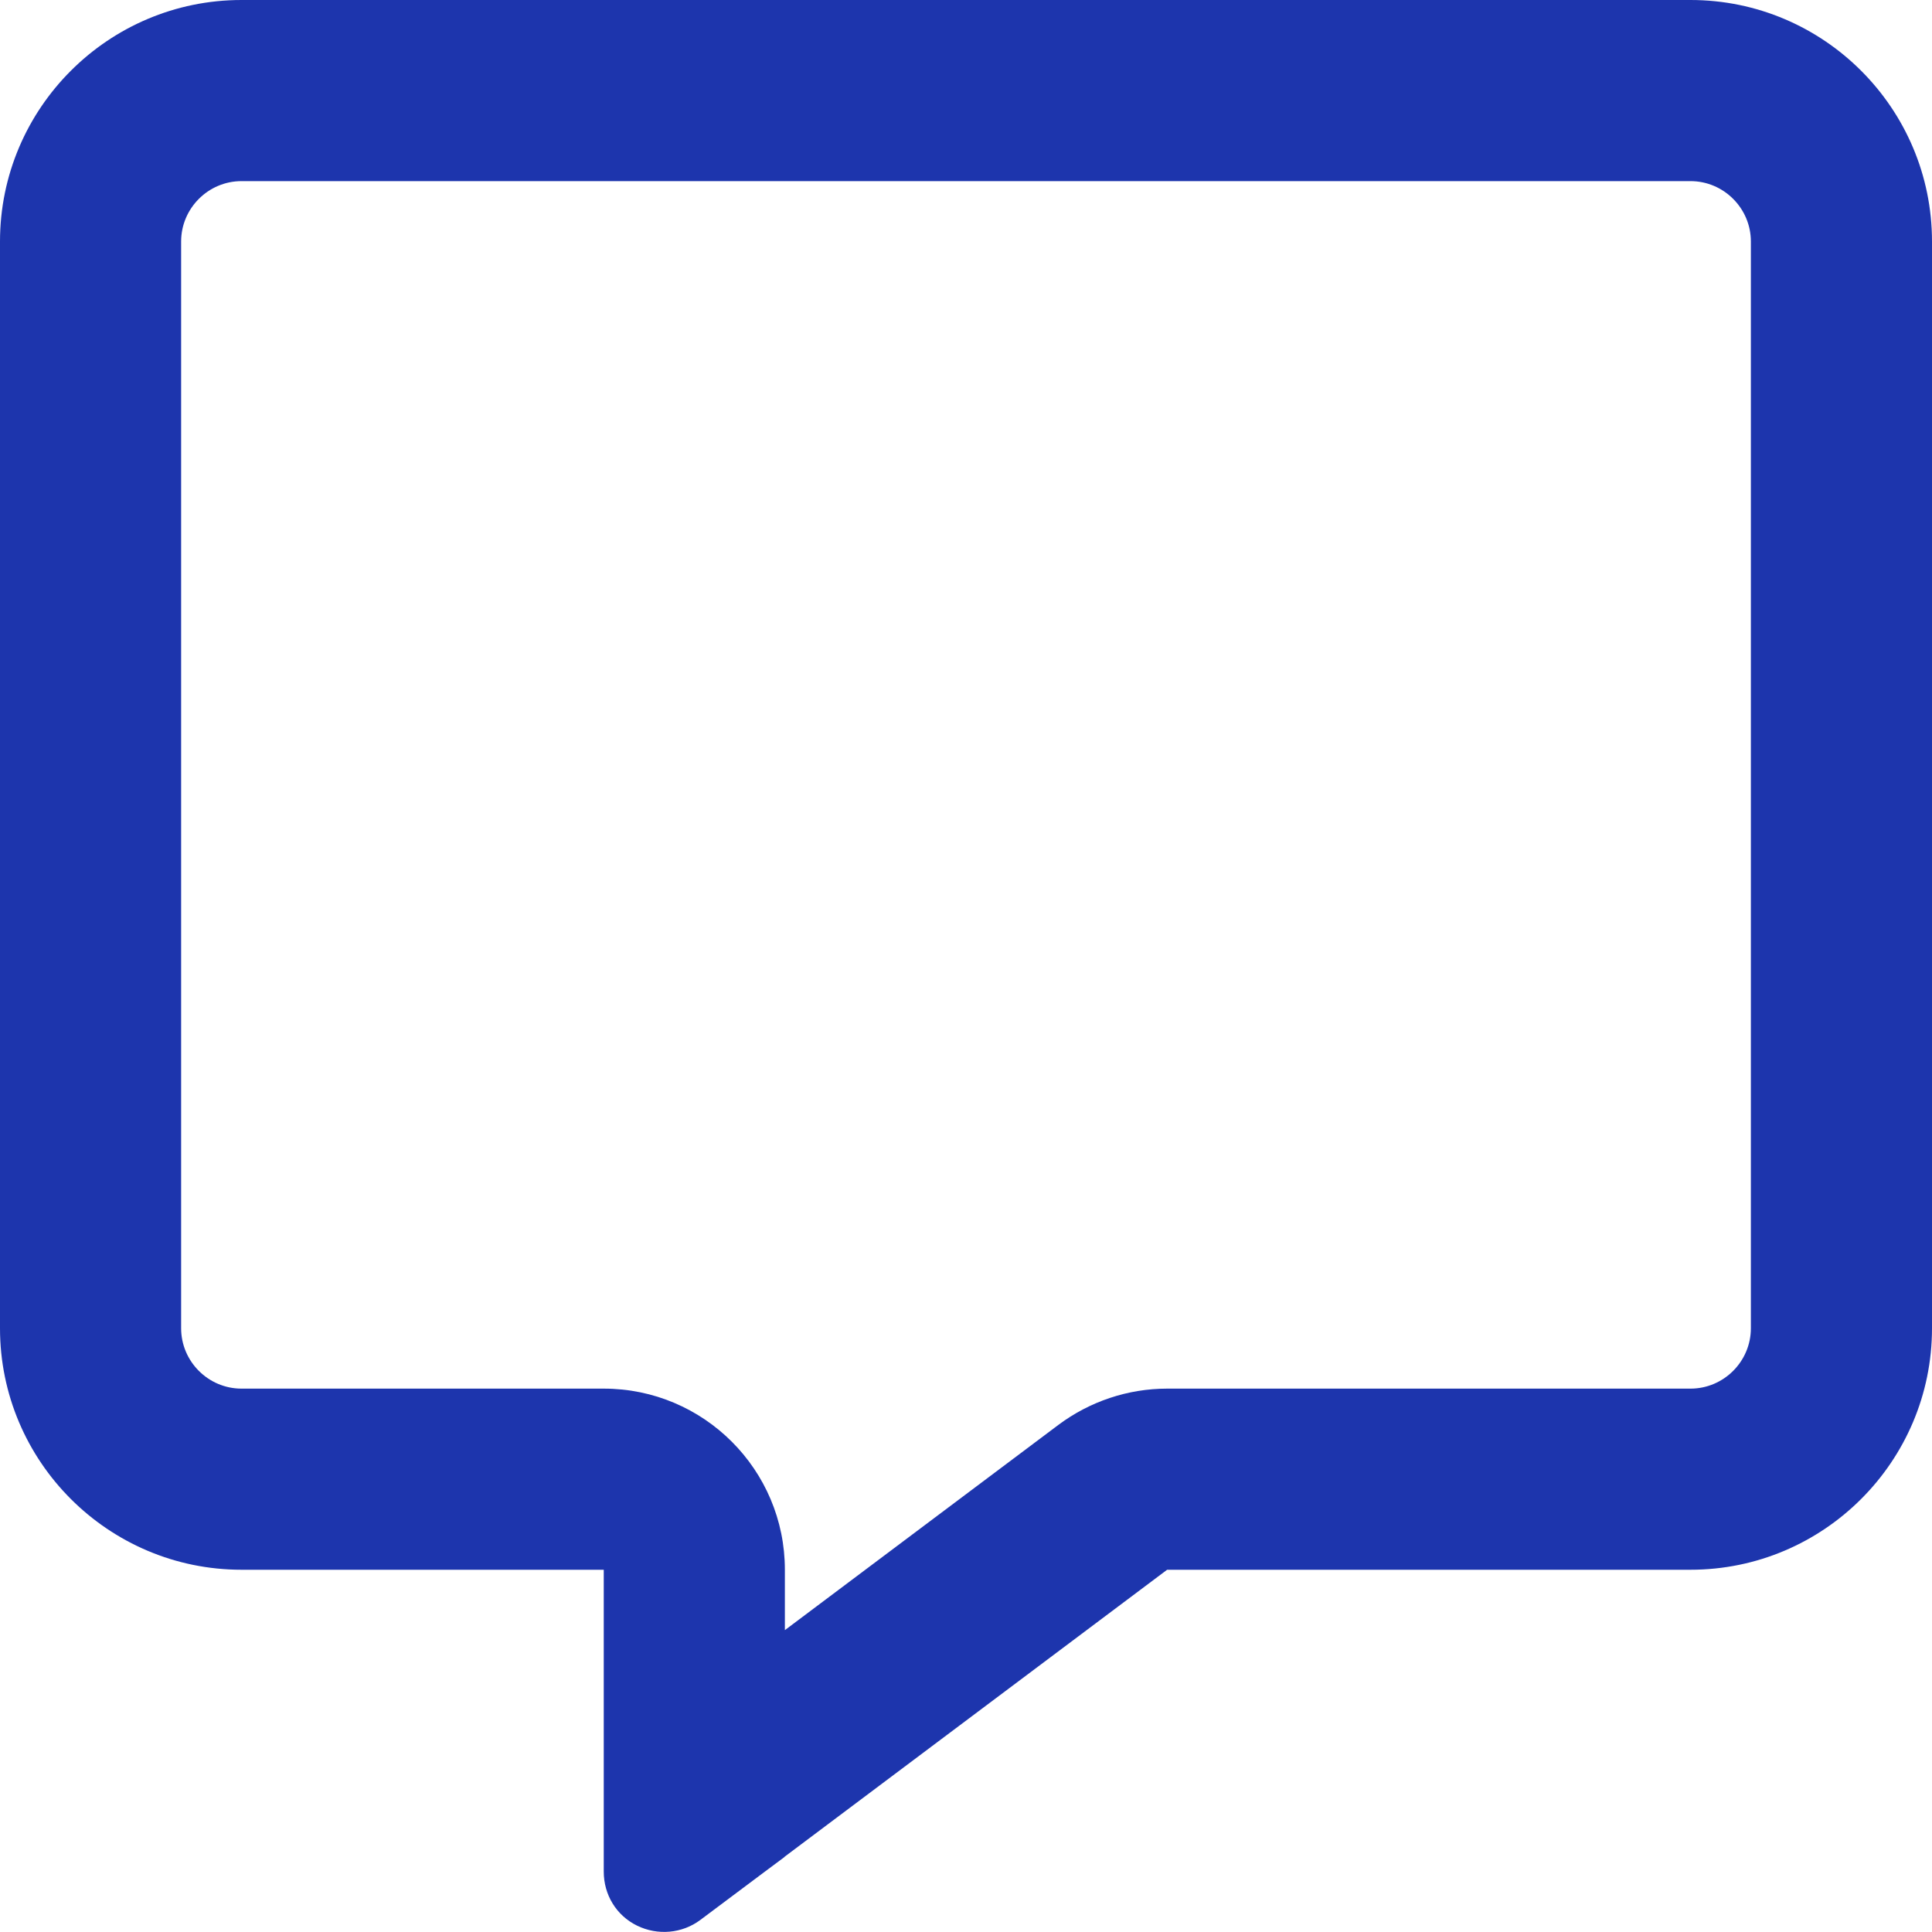
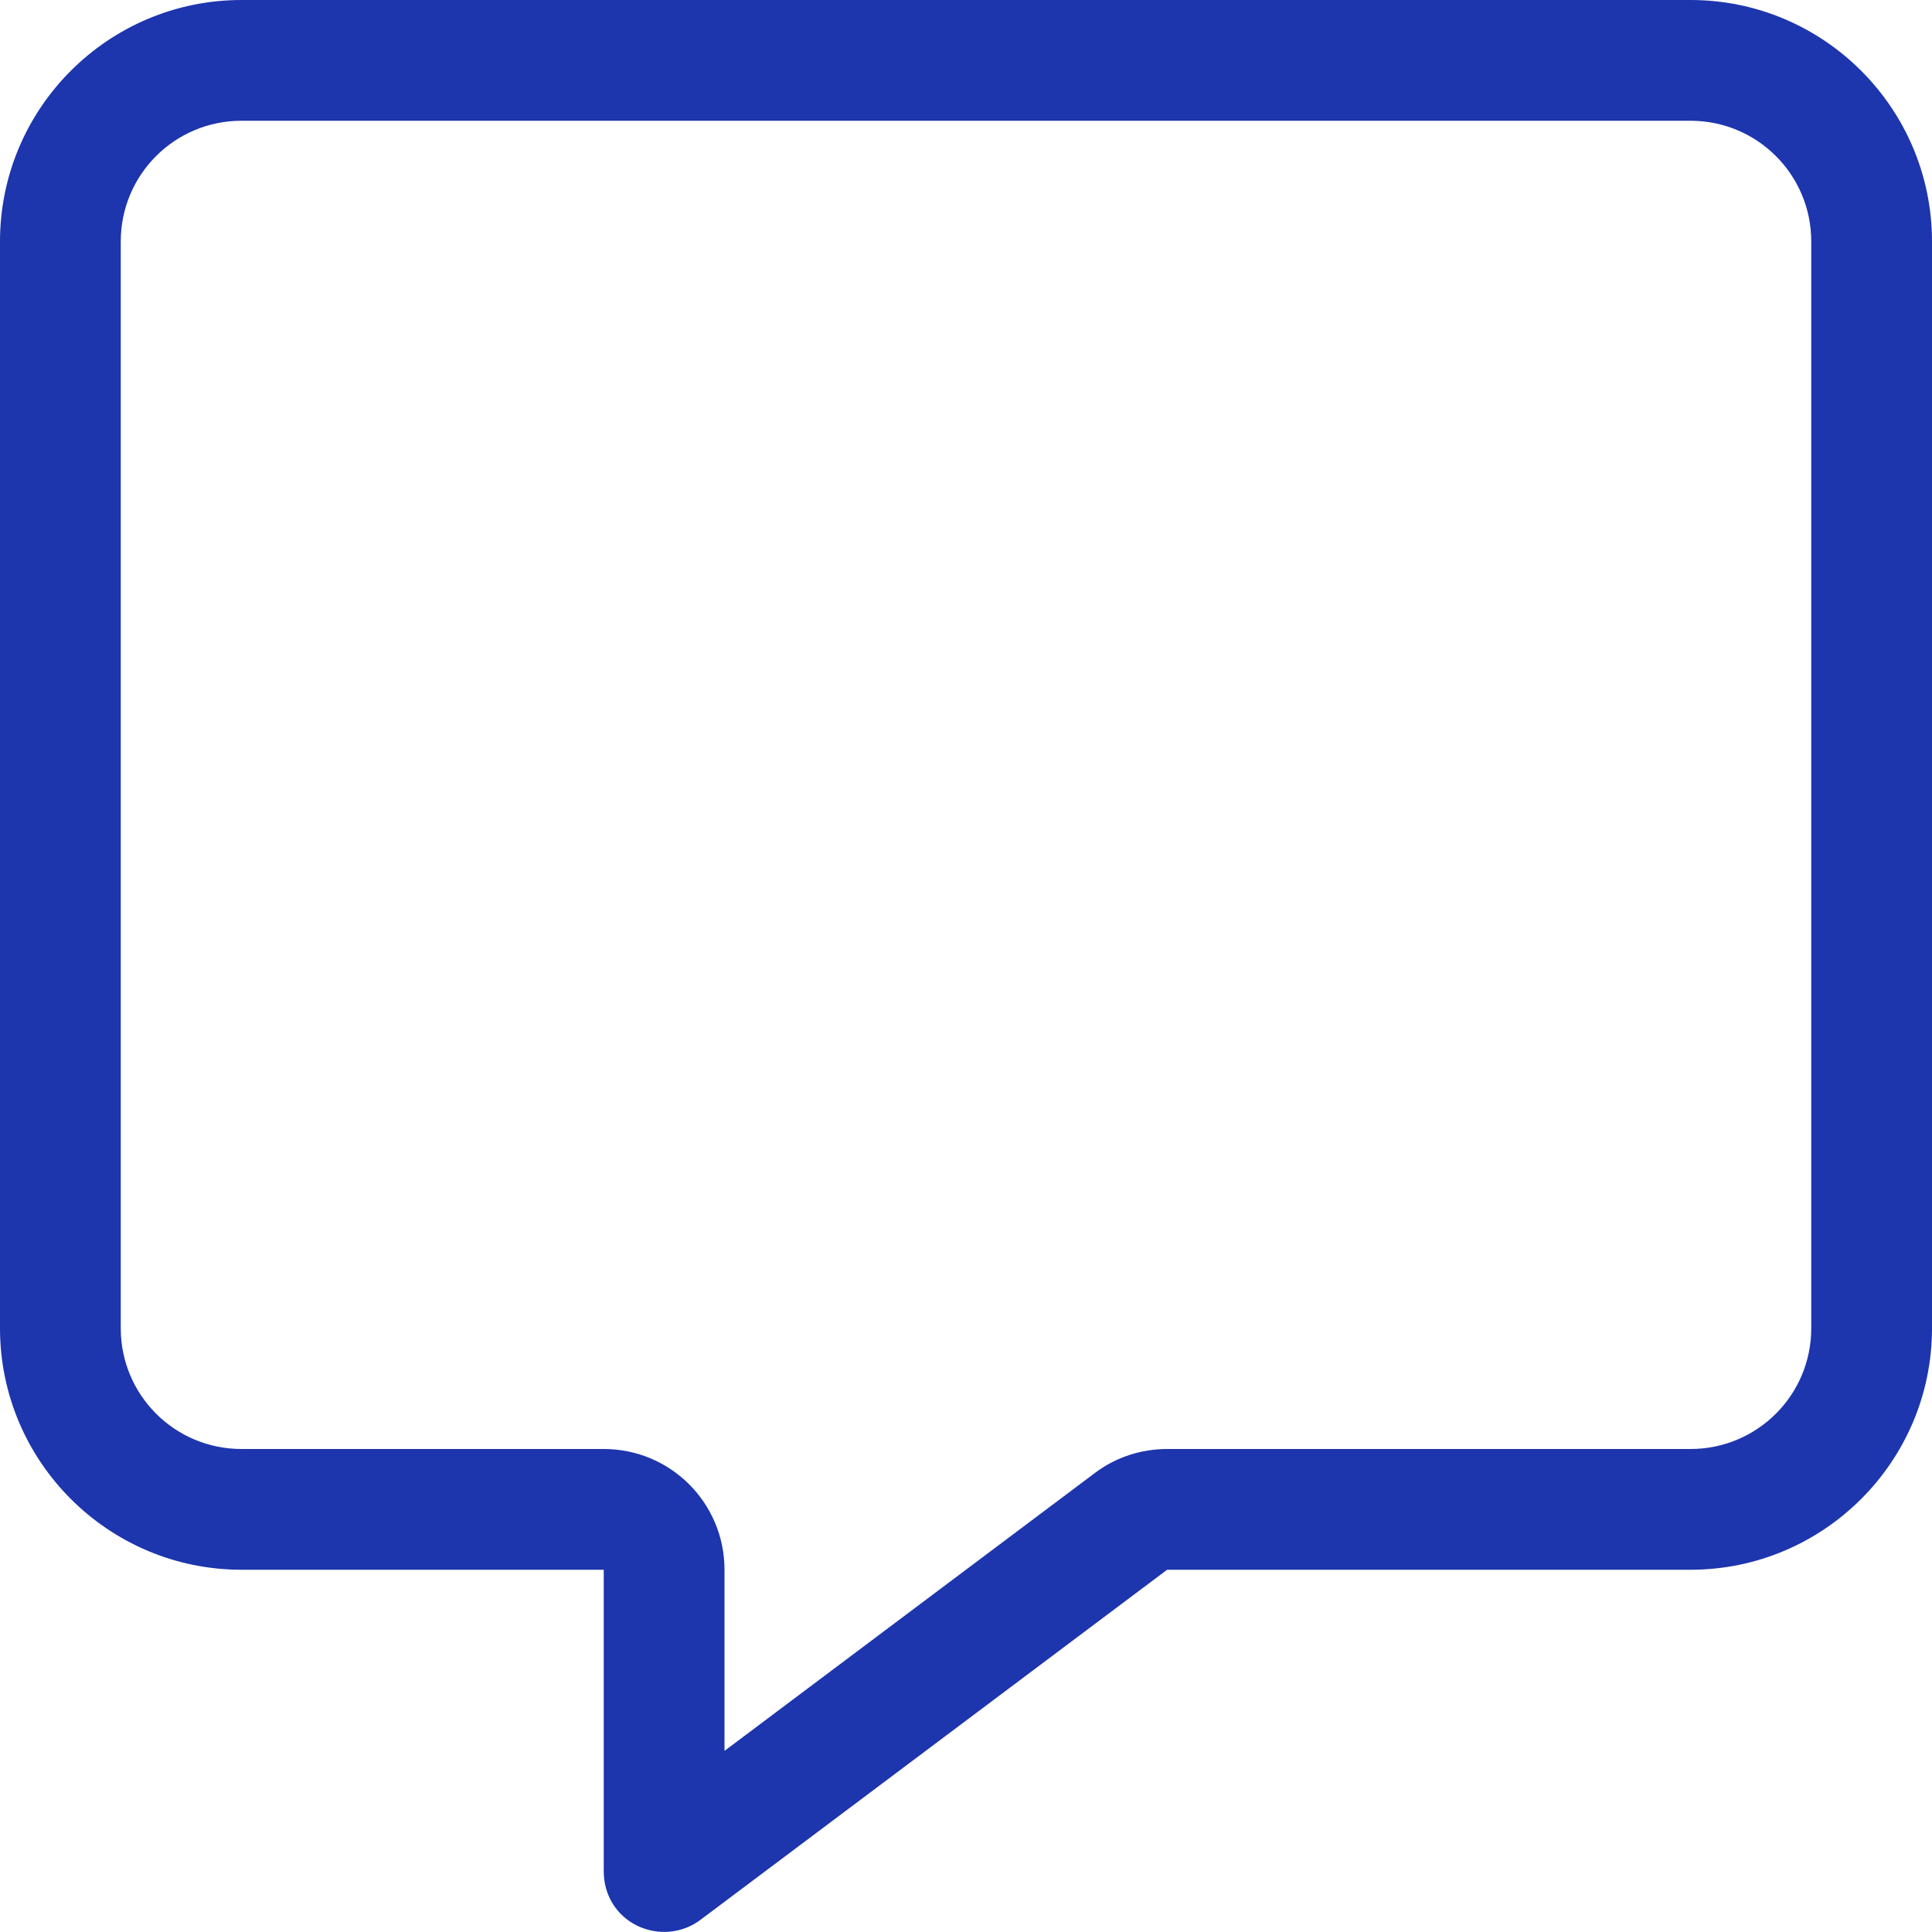
<svg xmlns="http://www.w3.org/2000/svg" viewBox="0 0 512 512">
-   <path fill="#1d35ad" d="M160 368c26.5 0 48 21.5 48 48v16l72.5-54.4c8.3-6.2 18.4-9.6 28.8-9.6H448c8.8 0 16-7.2 16-16V64c0-8.8-7.2-16-16-16H64c-8.8 0-16 7.2-16 16V352c0 8.8 7.2 16 16 16h96zm48 124l-.2 .2-5.1 3.8-17.1 12.8c-4.8 3.6-11.3 4.2-16.8 1.5s-8.8-8.2-8.8-14.3V474.7v-6.4V468v-4V416H112 64c-35.3 0-64-28.7-64-64V64C0 28.7 28.7 0 64 0H448c35.3 0 64 28.7 64 64V352c0 35.3-28.7 64-64 64H309.3L208 492z" />
+   <path fill="#1d35ad" d="M160 384c17.7 0 32 14.3 32 32v48l98.1-73.6c5.5-4.2 12.3-6.4 19.2-6.4H448c17.7 0 32-14.3 32-32V64c0-17.7-14.3-32-32-32H64C46.3 32 32 46.3 32 64V352c0 17.7 14.3 32 32 32h96zM0 64C0 28.7 28.7 0 64 0H448c35.3 0 64 28.7 64 64V352c0 35.3-28.7 64-64 64H309.3L185.6 508.8c-4.8 3.6-11.3 4.2-16.8 1.5s-8.8-8.2-8.8-14.3V448 416H128 64c-35.3 0-64-28.7-64-64V64z" />
</svg>
